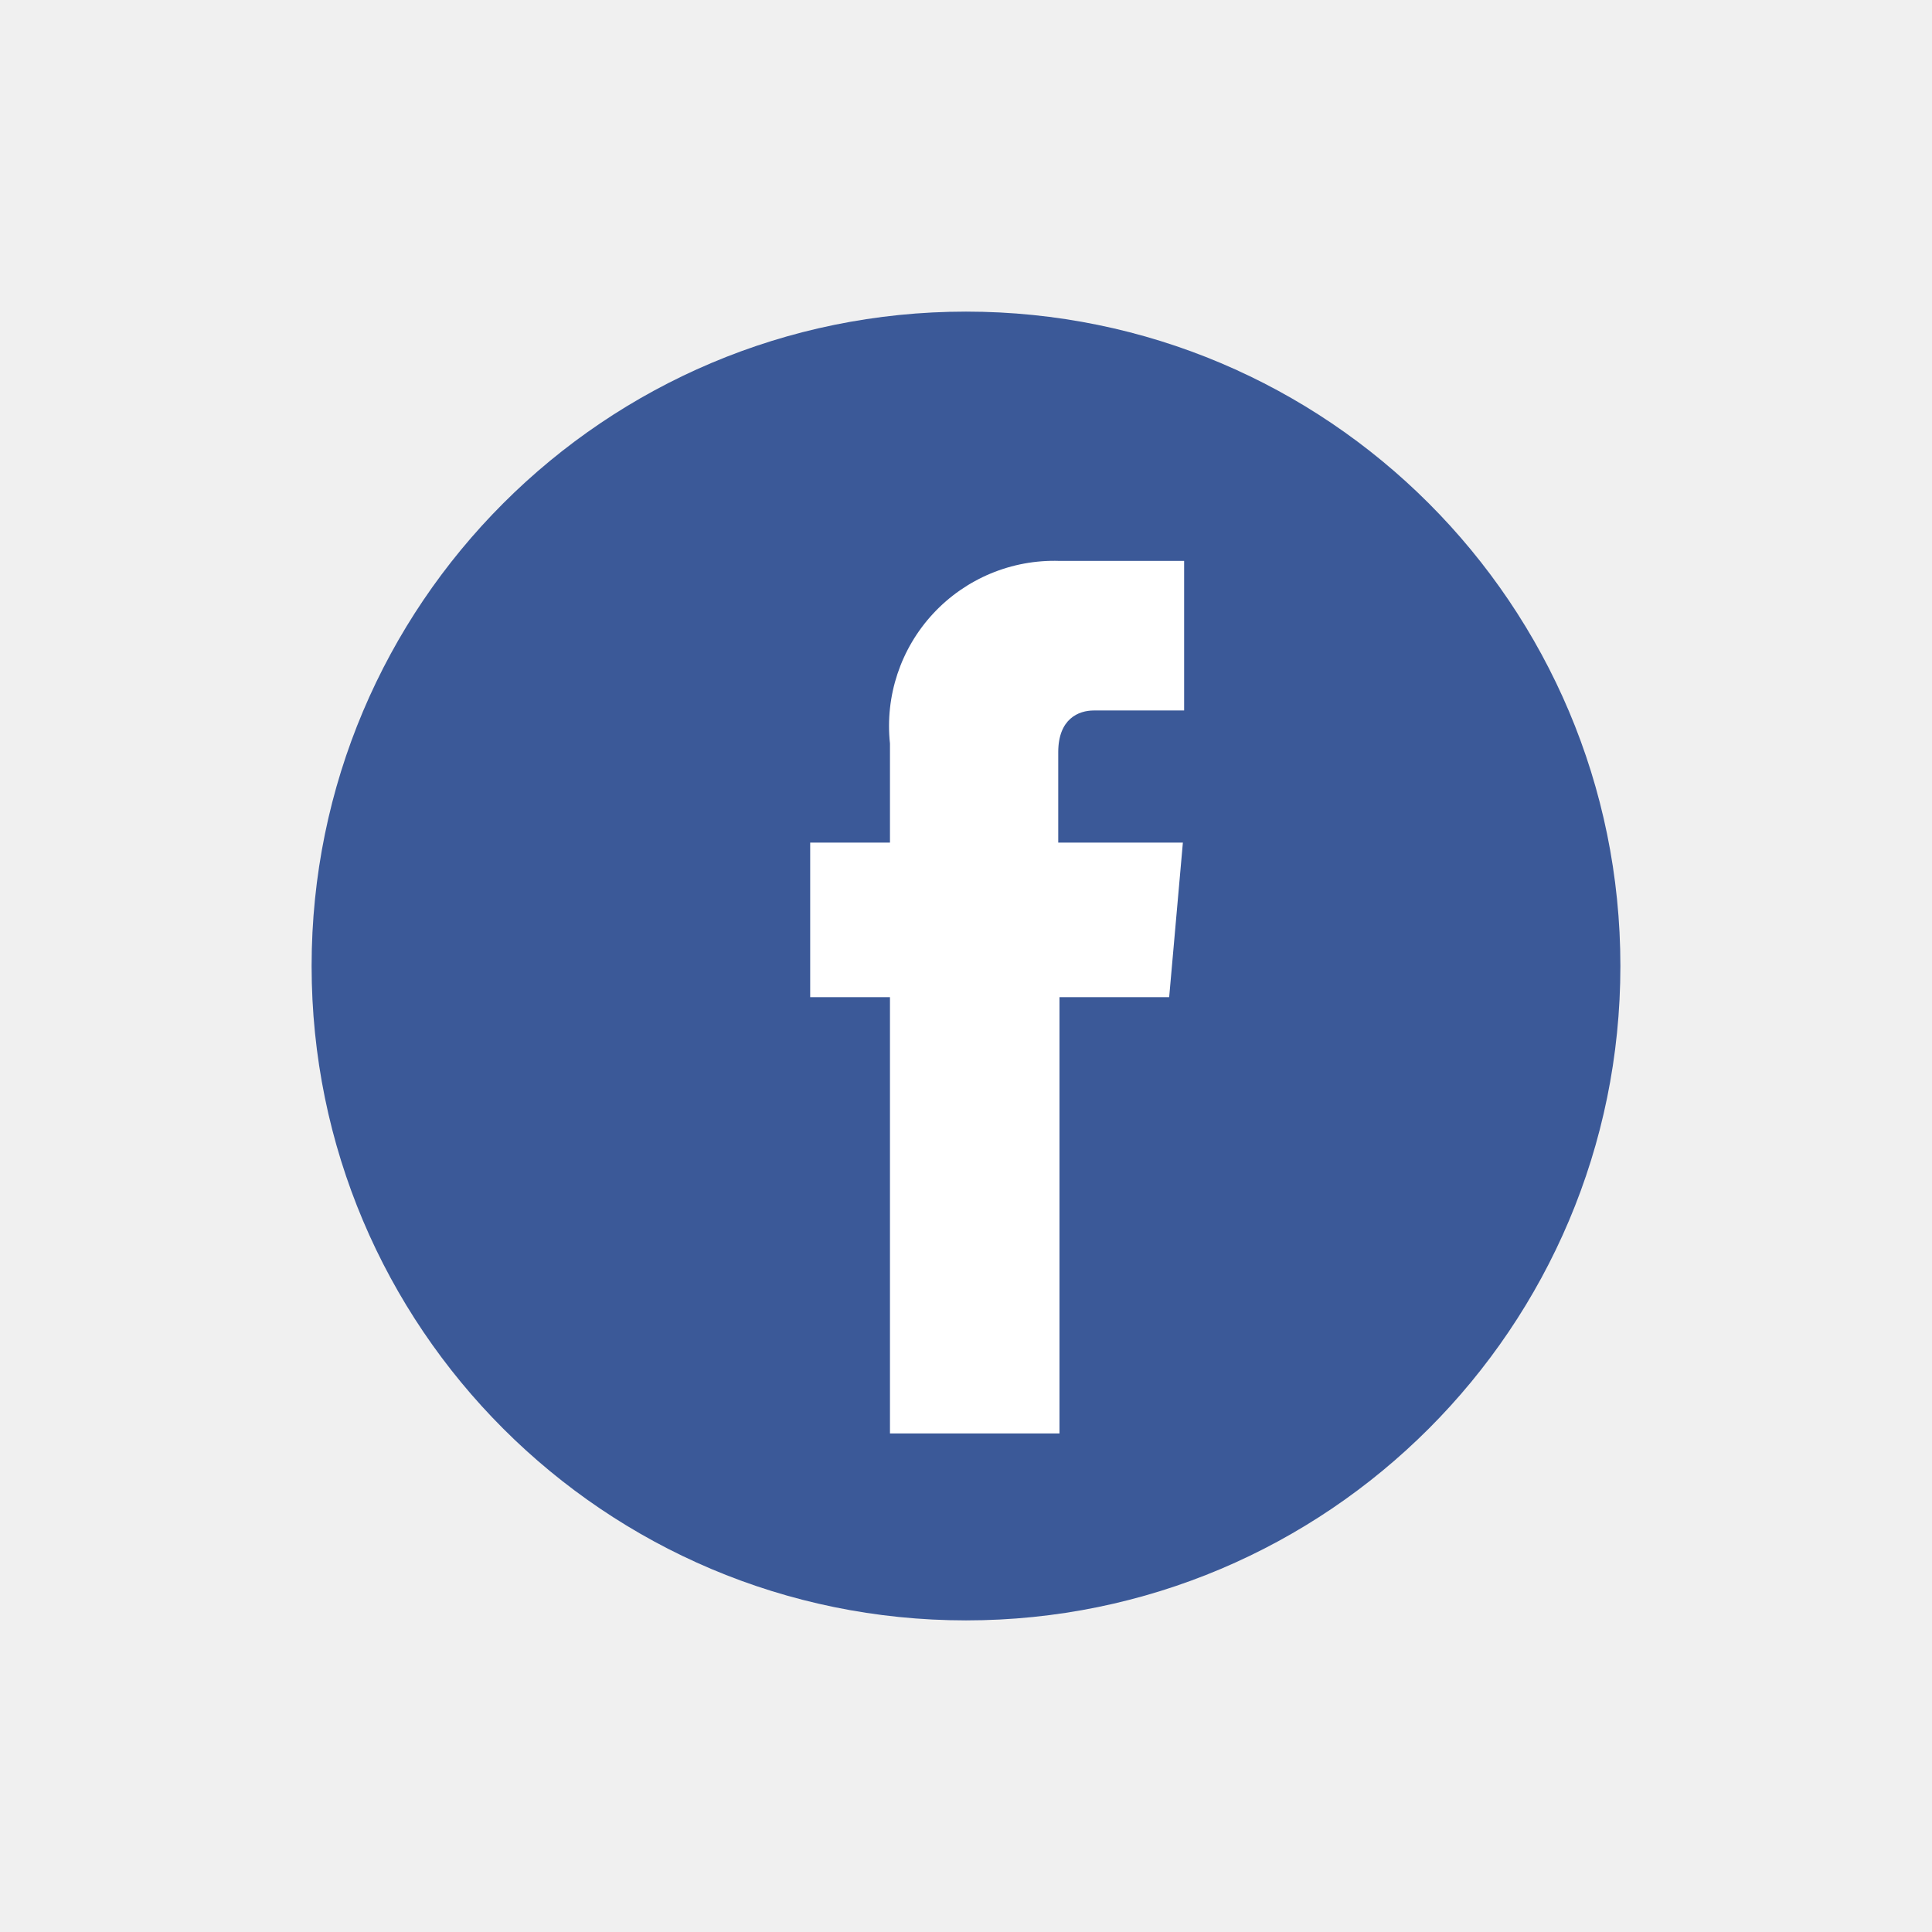
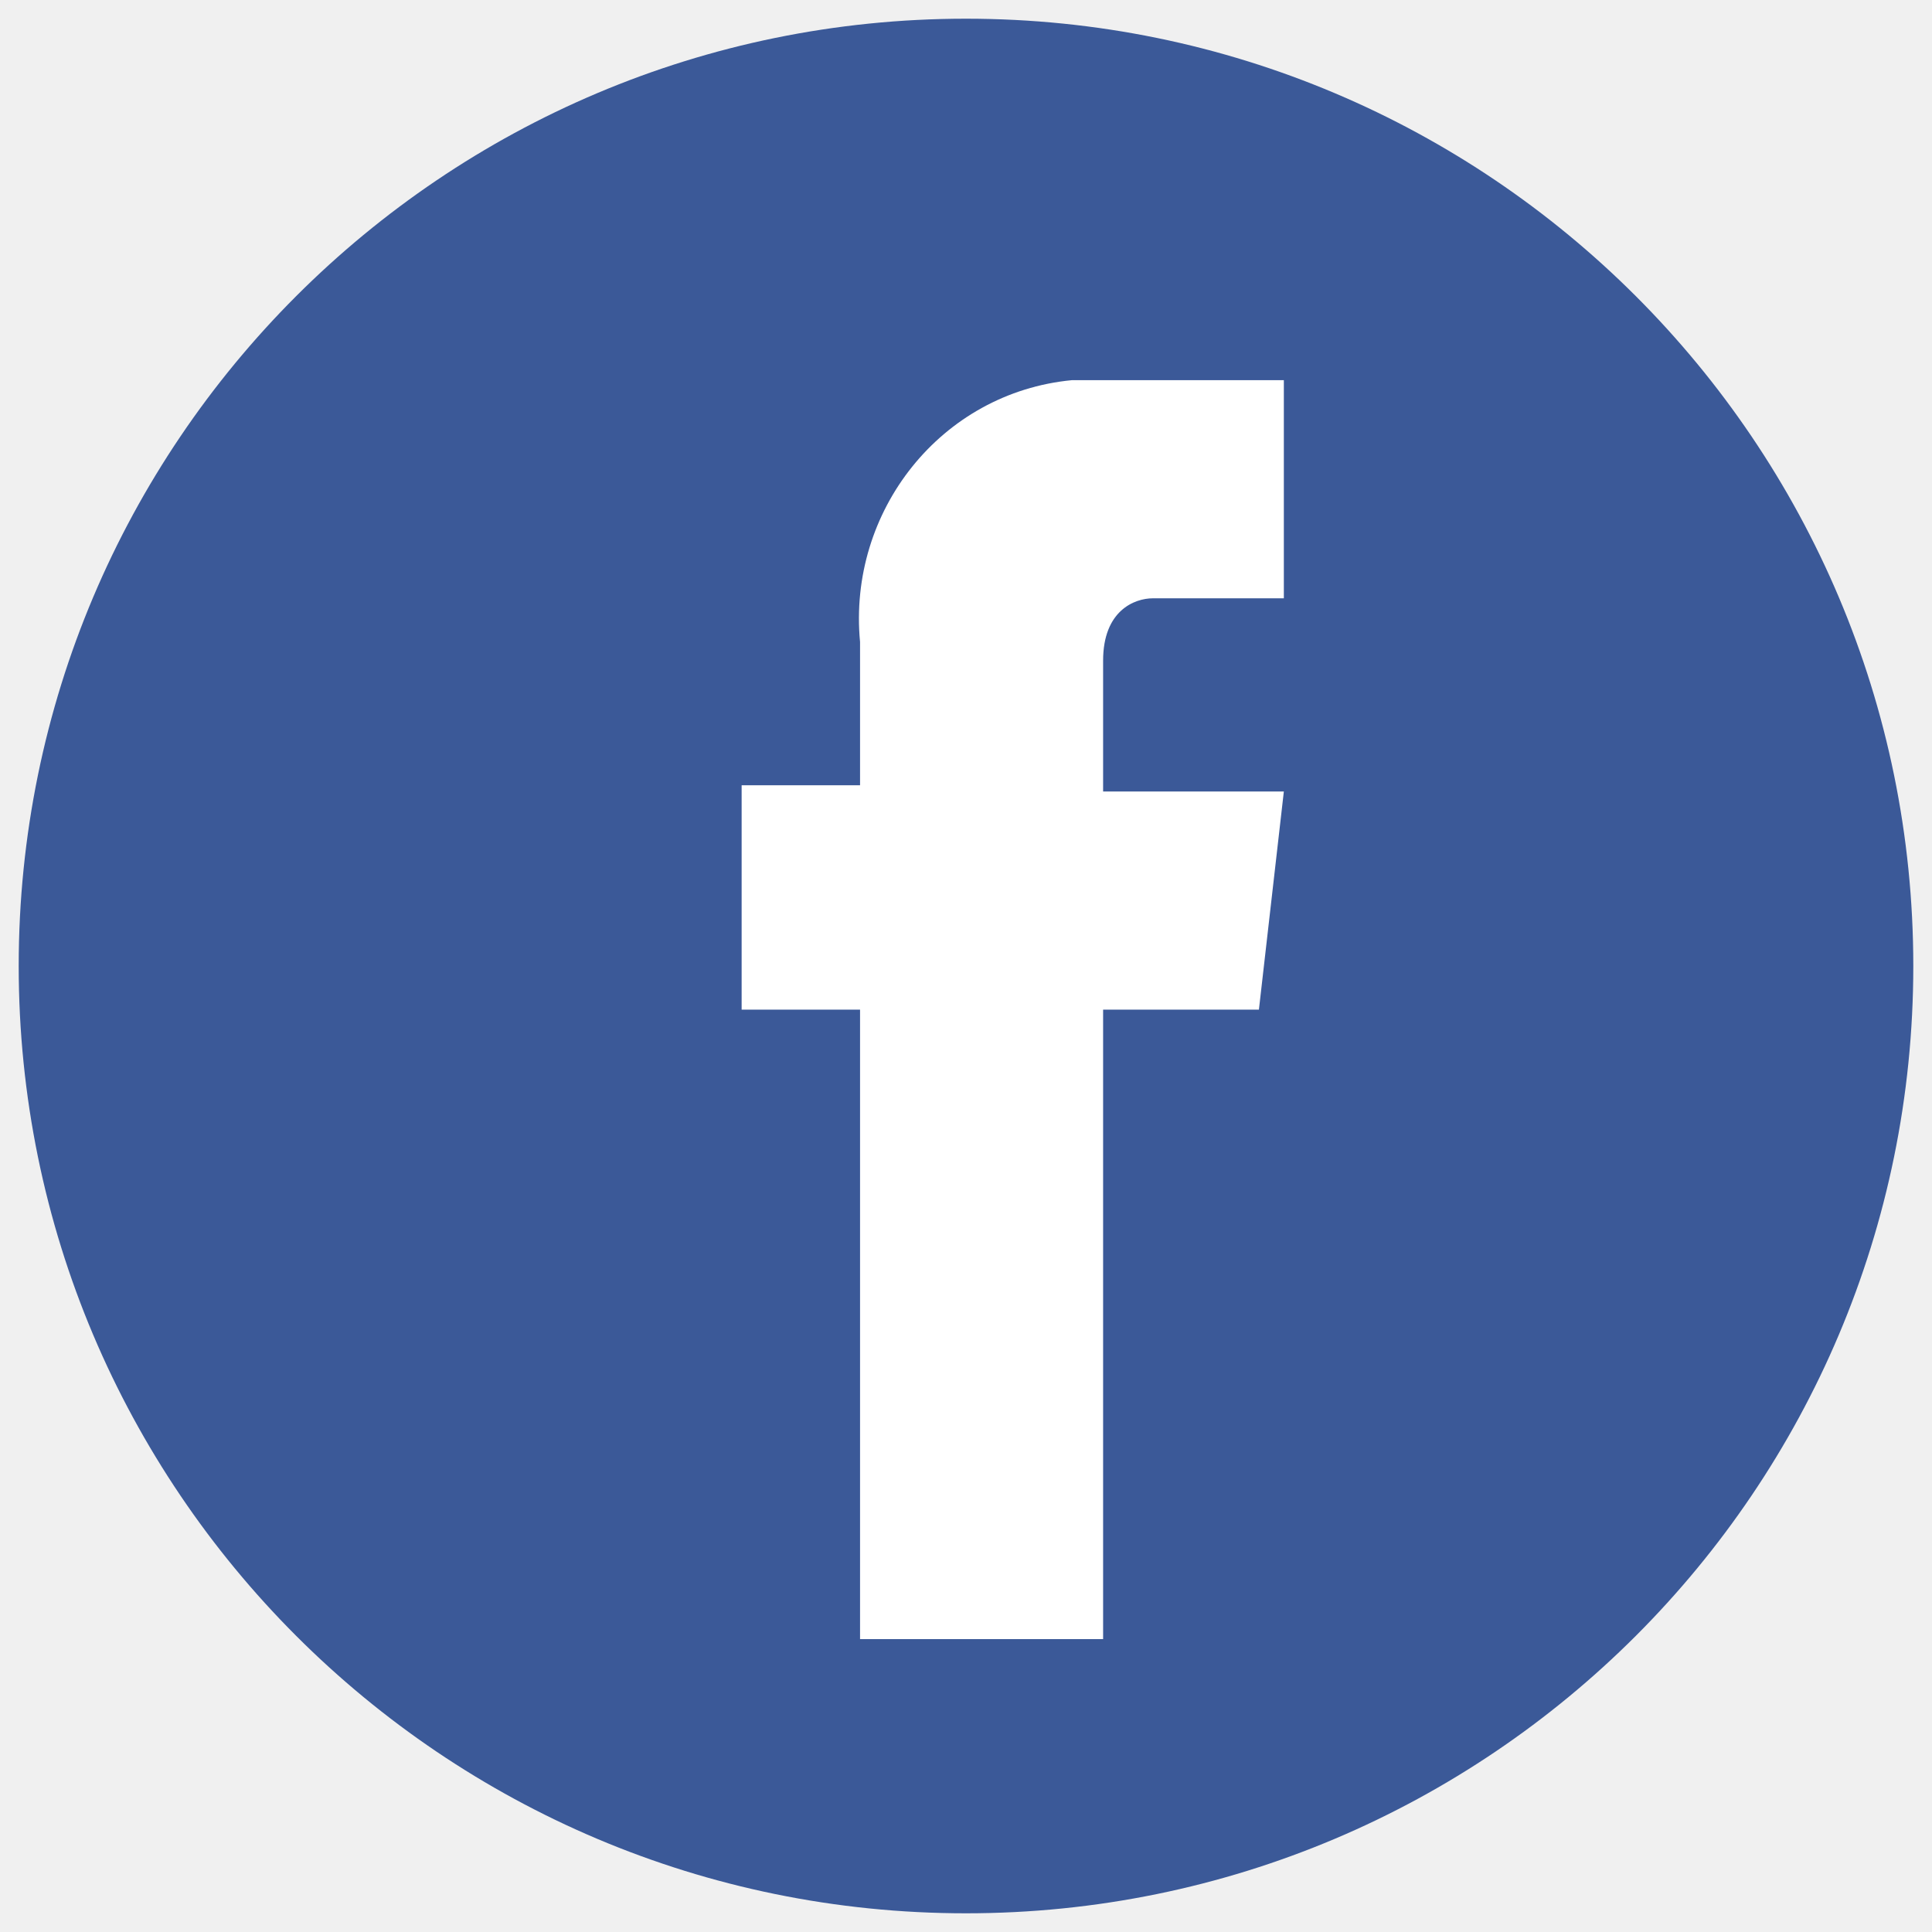
- <svg xmlns="http://www.w3.org/2000/svg" viewBox="0 0 31 31">
-   <defs>
-     <style>.cls-1{fill:none;}.cls-2{clip-path:url(#clip-path);}.cls-3{clip-path:url(#clip-path-2);}.cls-4{fill:#3b5998;}.cls-5{clip-path:url(#clip-path-3);}.cls-6{fill:#fff;}</style>
-     <clipPath id="clip-path" transform="translate(5 5)">
-       <circle class="cls-1" cx="10.5" cy="10.5" r="10.5" />
-     </clipPath>
-     <clipPath id="clip-path-2" transform="translate(5 5)">
-       <rect class="cls-1" x="-213" y="-404" width="375" height="667" />
-     </clipPath>
-     <clipPath id="clip-path-3" transform="translate(5 5)">
-       <path class="cls-1" d="M13.76,11H12v7H9.28V11H8V8.52H9.28V6.93A2.65,2.65,0,0,1,12,4h2V6.4H12.55c-.24,0-.57.13-.57.67V8.52h2Z" />
-     </clipPath>
-   </defs>
-   <g id="Layer_2" data-name="Layer 2">
-     <g id="Layer_1-2" data-name="Layer 1">
-       <g class="cls-2">
-         <g class="cls-3">
-           <rect class="cls-4" width="31" height="31" />
+ <svg xmlns="http://www.w3.org/2000/svg" xmlns:xlink="http://www.w3.org/1999/xlink" version="1.1" id="Layer_1" x="0px" y="0px" viewBox="0 0 31 31" style="enable-background:new 0 0 31 31;" xml:space="preserve">
+   <style type="text/css">
+ 	.st0{clip-path:url(#SVGID_2_);}
+ 	.st1{clip-path:url(#SVGID_4_);}
+ 	.st2{fill:#3B5998;}
+ 	.st3{clip-path:url(#SVGID_6_);}
+ 	.st4{clip-path:url(#SVGID_8_);}
+ 	.st5{fill:#FFFFFF;}
+ </style>
+   <g id="Layer_2_1_">
+     <g id="Layer_1-2">
+       <g>
+         <defs>
+           <circle id="SVGID_1_" cx="15.5" cy="15.5" r="15.2" />
+         </defs>
+         <clipPath id="SVGID_2_">
+           <use xlink:href="#SVGID_1_" style="overflow:visible;" />
+         </clipPath>
+         <g class="st0">
+           <g>
+             <defs>
+               <rect id="SVGID_3_" x="-307.6" y="-583.8" width="542.2" height="964.3" />
+             </defs>
+             <clipPath id="SVGID_4_">
+               <use xlink:href="#SVGID_3_" style="overflow:visible;" />
+             </clipPath>
+             <g class="st1">
+               <rect x="-6.9" y="-6.9" class="st2" width="44.8" height="44.8" />
+             </g>
+           </g>
        </g>
      </g>
-       <g class="cls-5">
-         <g class="cls-3">
-           <rect class="cls-6" x="8" y="4" width="16" height="24" />
+       <g>
+         <defs>
+           <path id="SVGID_5_" d="M20.2,16.2h-2.5v10.1h-3.9V16.2h-1.9v-3.6h1.9v-2.3c-0.2-2.1,1.3-4,3.4-4.2c0.2,0,0.4,0,0.5,0h2.9v3.5      h-2.1c-0.3,0-0.8,0.2-0.8,1v2.1h2.9L20.2,16.2z" />
+         </defs>
+         <clipPath id="SVGID_6_">
+           <use xlink:href="#SVGID_5_" style="overflow:visible;" />
+         </clipPath>
+         <g class="st3">
+           <g>
+             <defs>
+               <rect id="SVGID_7_" x="-307.6" y="-583.8" width="542.2" height="964.3" />
+             </defs>
+             <clipPath id="SVGID_8_">
+               <use xlink:href="#SVGID_7_" style="overflow:visible;" />
+             </clipPath>
+             <g class="st4">
+               <rect x="4.7" y="-1.1" class="st5" width="23.1" height="34.7" />
+             </g>
+           </g>
        </g>
      </g>
    </g>
  </g>
</svg>
